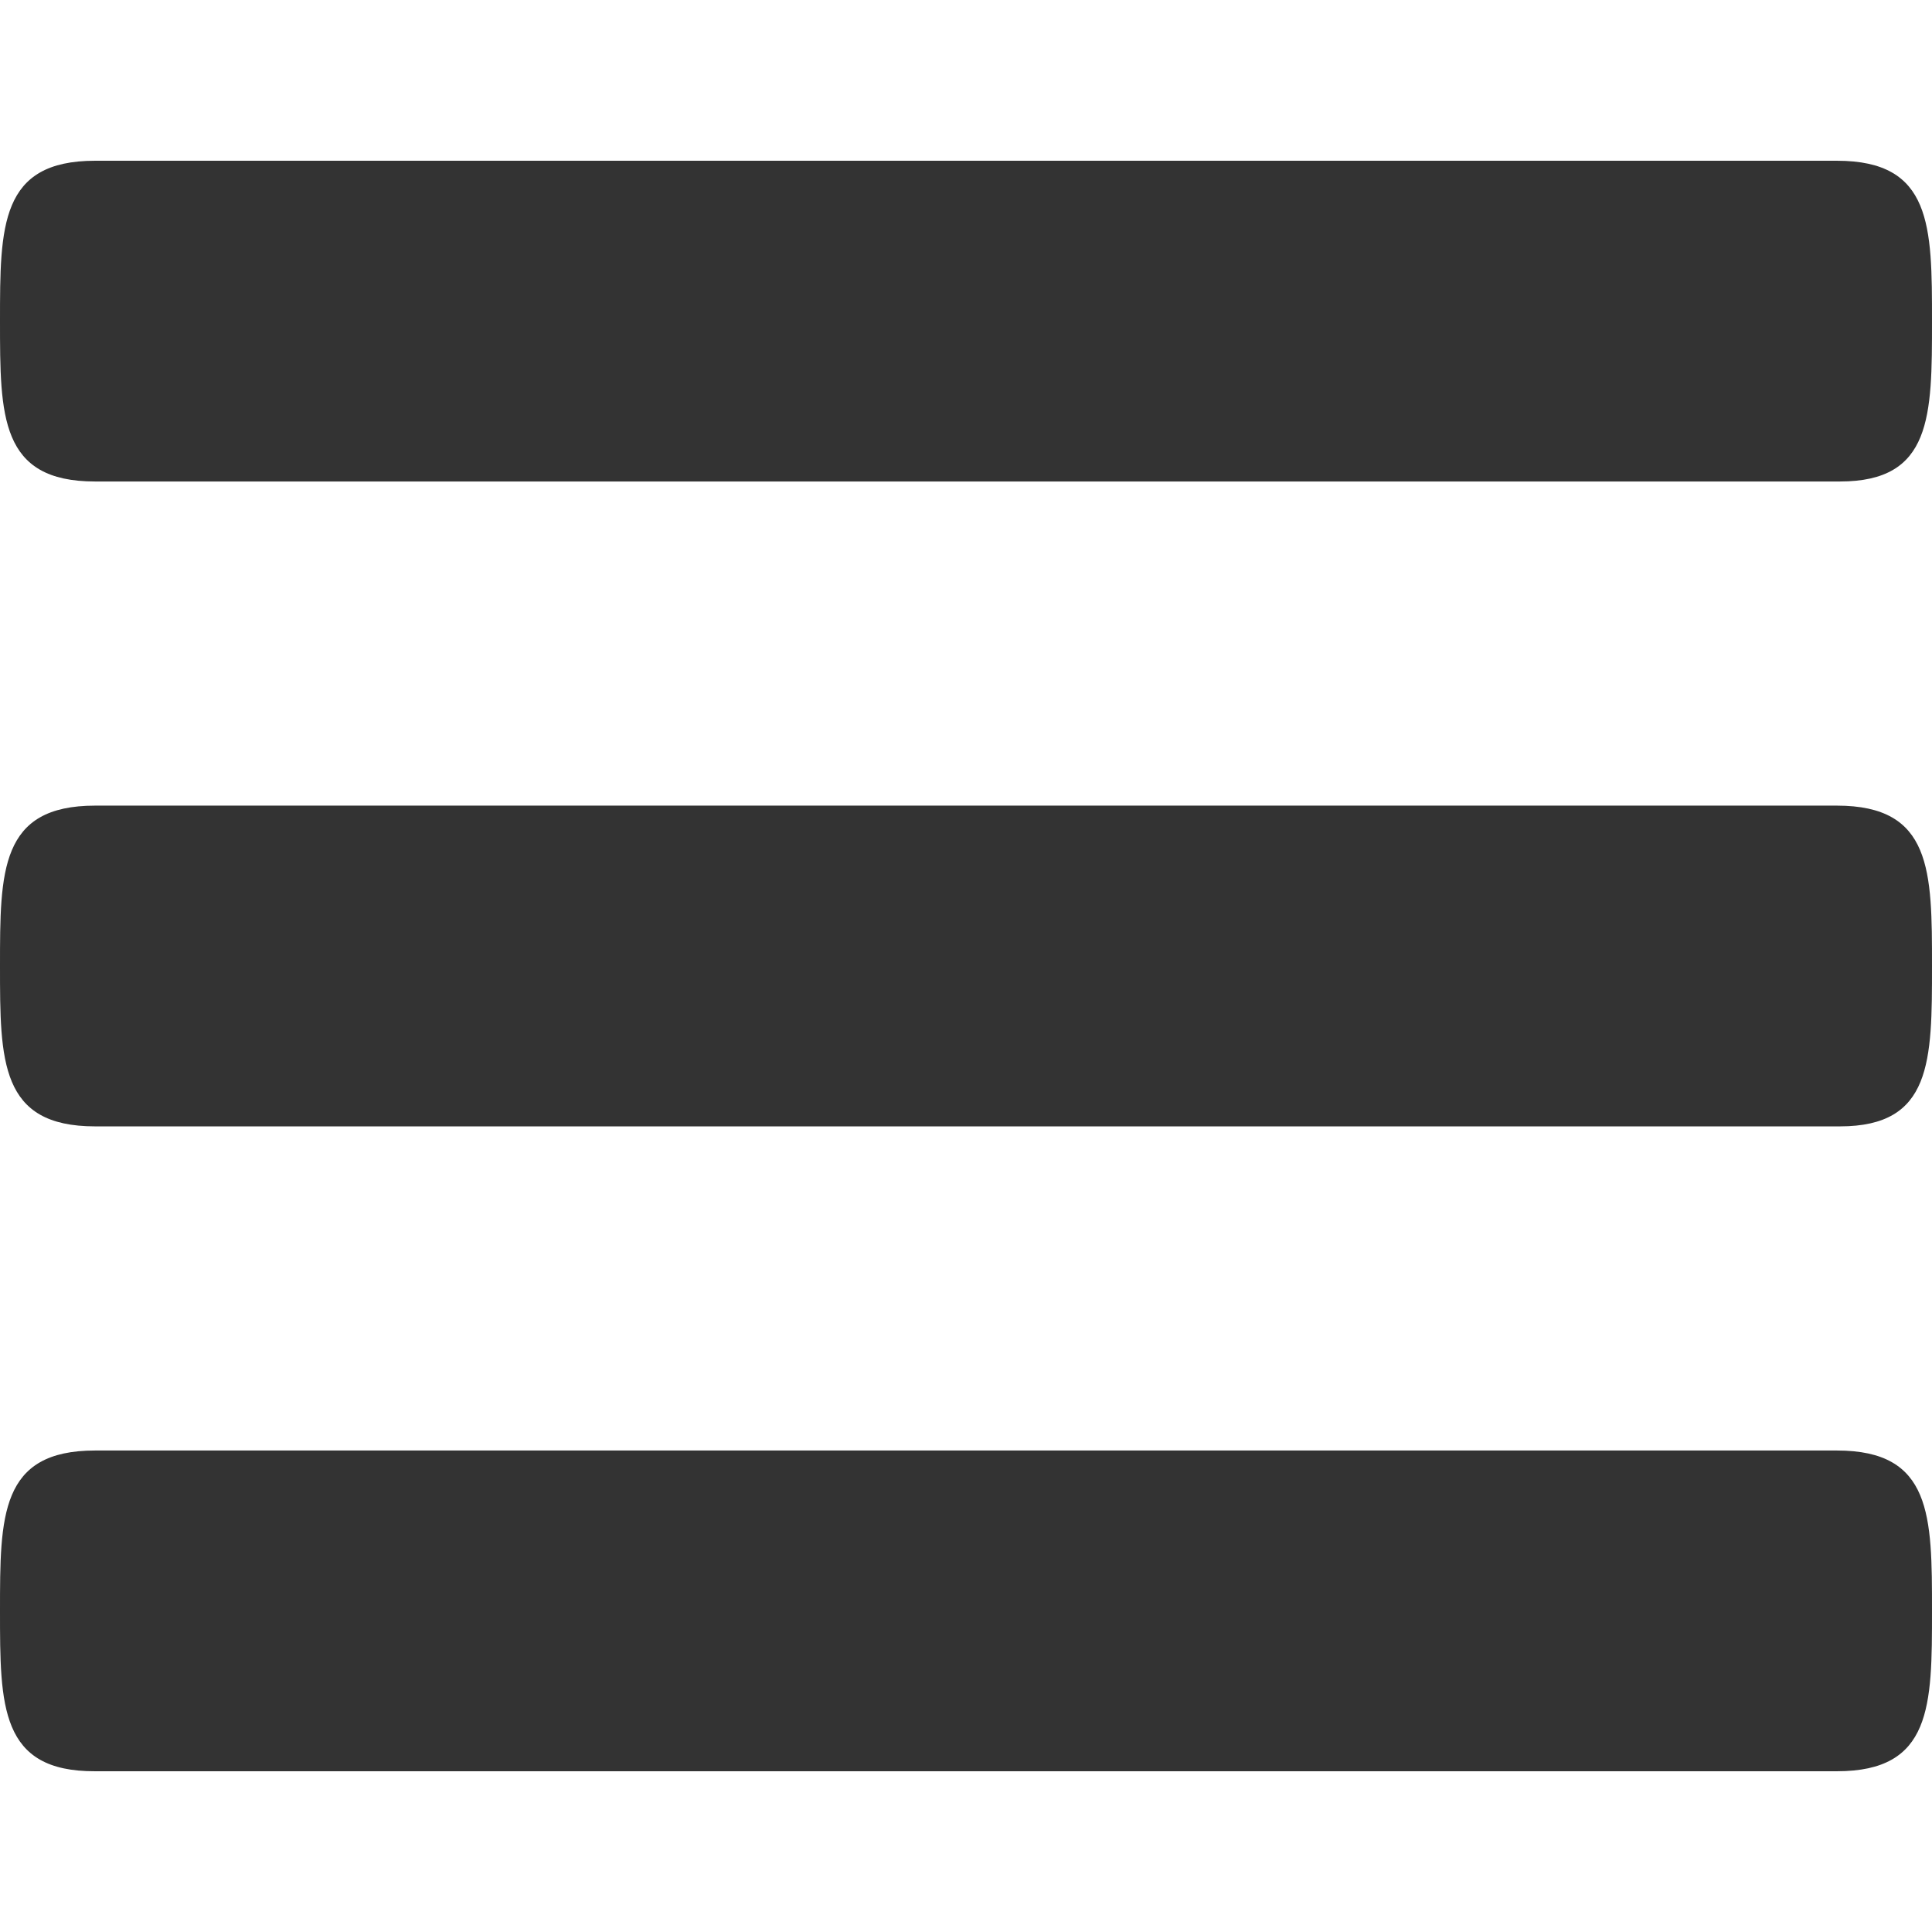
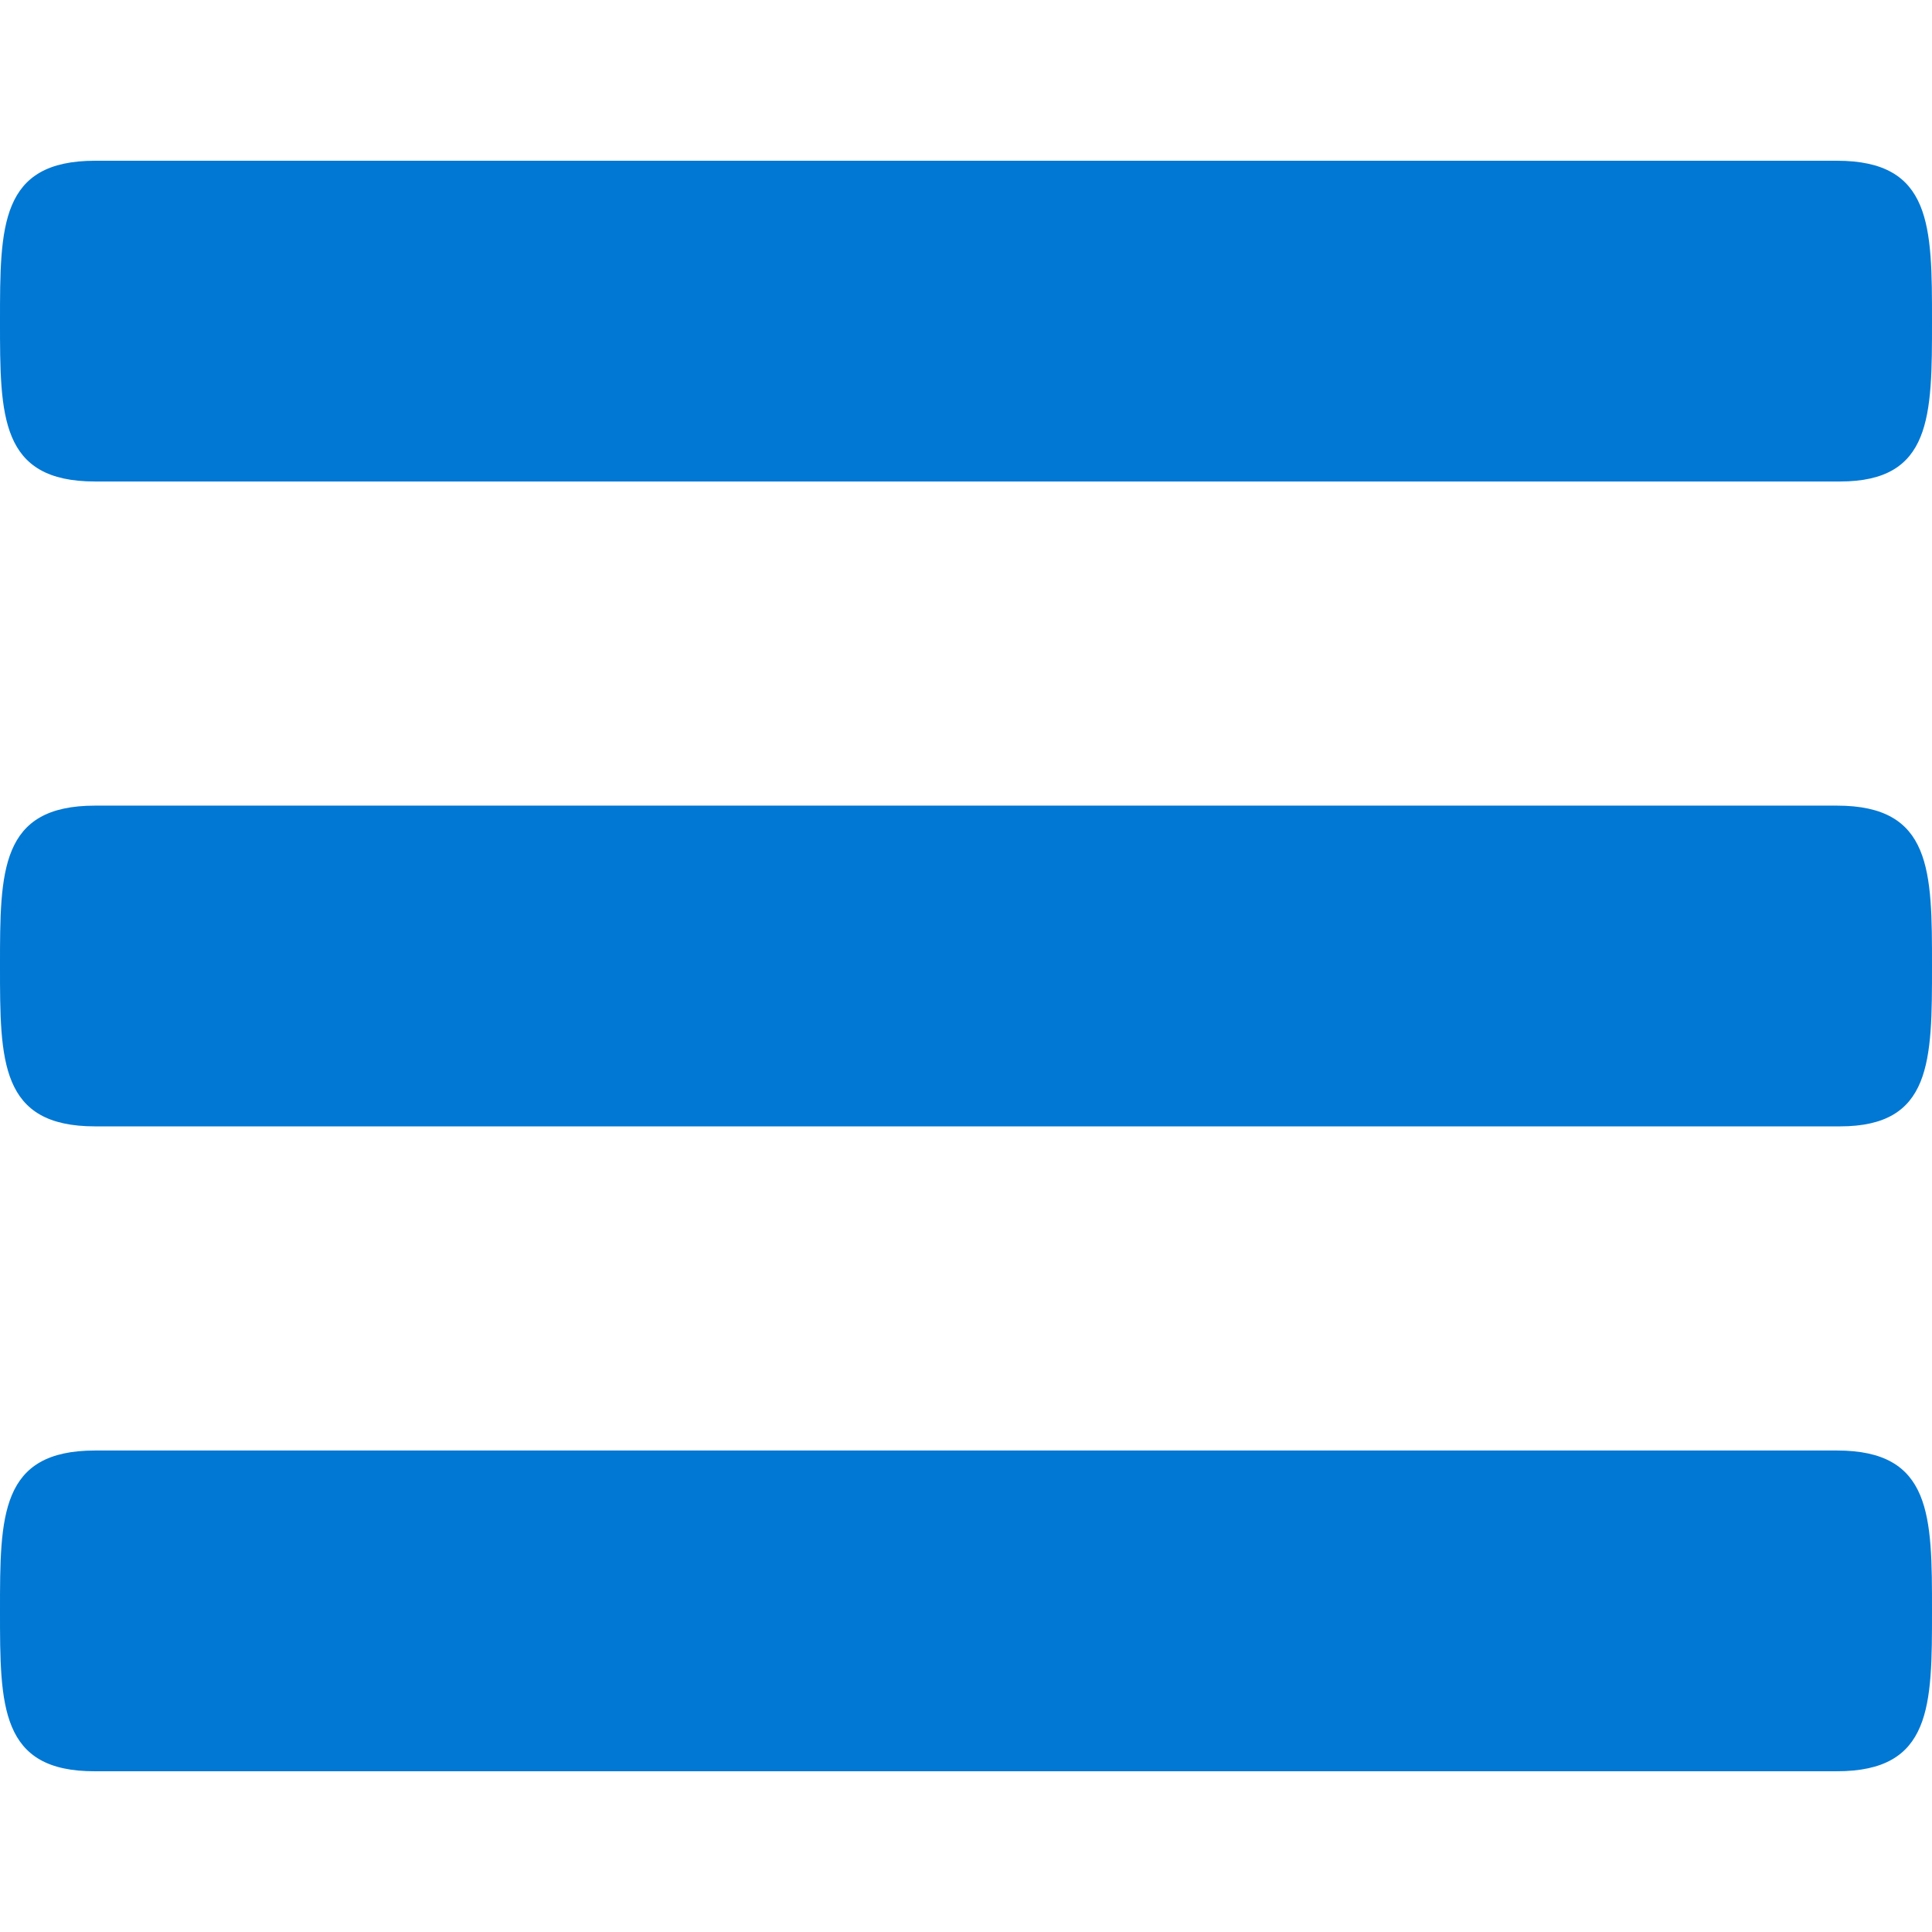
<svg xmlns="http://www.w3.org/2000/svg" version="1.1" id="Layer_1" x="0px" y="0px" viewBox="0 0 512 512" style="enable-background:new 0 0 512 512;" xml:space="preserve">
  <style type="text/css">
- 	.st0{fill:#333333;}
+ 	.st0{fill:#0078d4;}
</style>
  <g id="XMLID_1_">
    <path id="XMLID_6_" class="st0" d="M487.6,298.5H25.2C0,298.5,0,281.2,0,256s0-42.5,25.2-42.5h461.6c25.2,0,25.2,17.3,25.2,42.5   S512,298.5,487.6,298.5L487.6,298.5z M487.6,127.6H25.2C0,127.6,0,110.3,0,85.1s0-42.5,25.2-42.5h461.6c25.2,0,25.2,17.3,25.2,42.5   S512,127.6,487.6,127.6L487.6,127.6z M25.2,384.4h461.6c25.2,0,25.2,17.3,25.2,42.5c0,25.2,0,42.5-25.2,42.5H25.2   C0,469.5,0,452.1,0,426.9C0,401.7,0,384.4,25.2,384.4z" />
  </g>
</svg>
